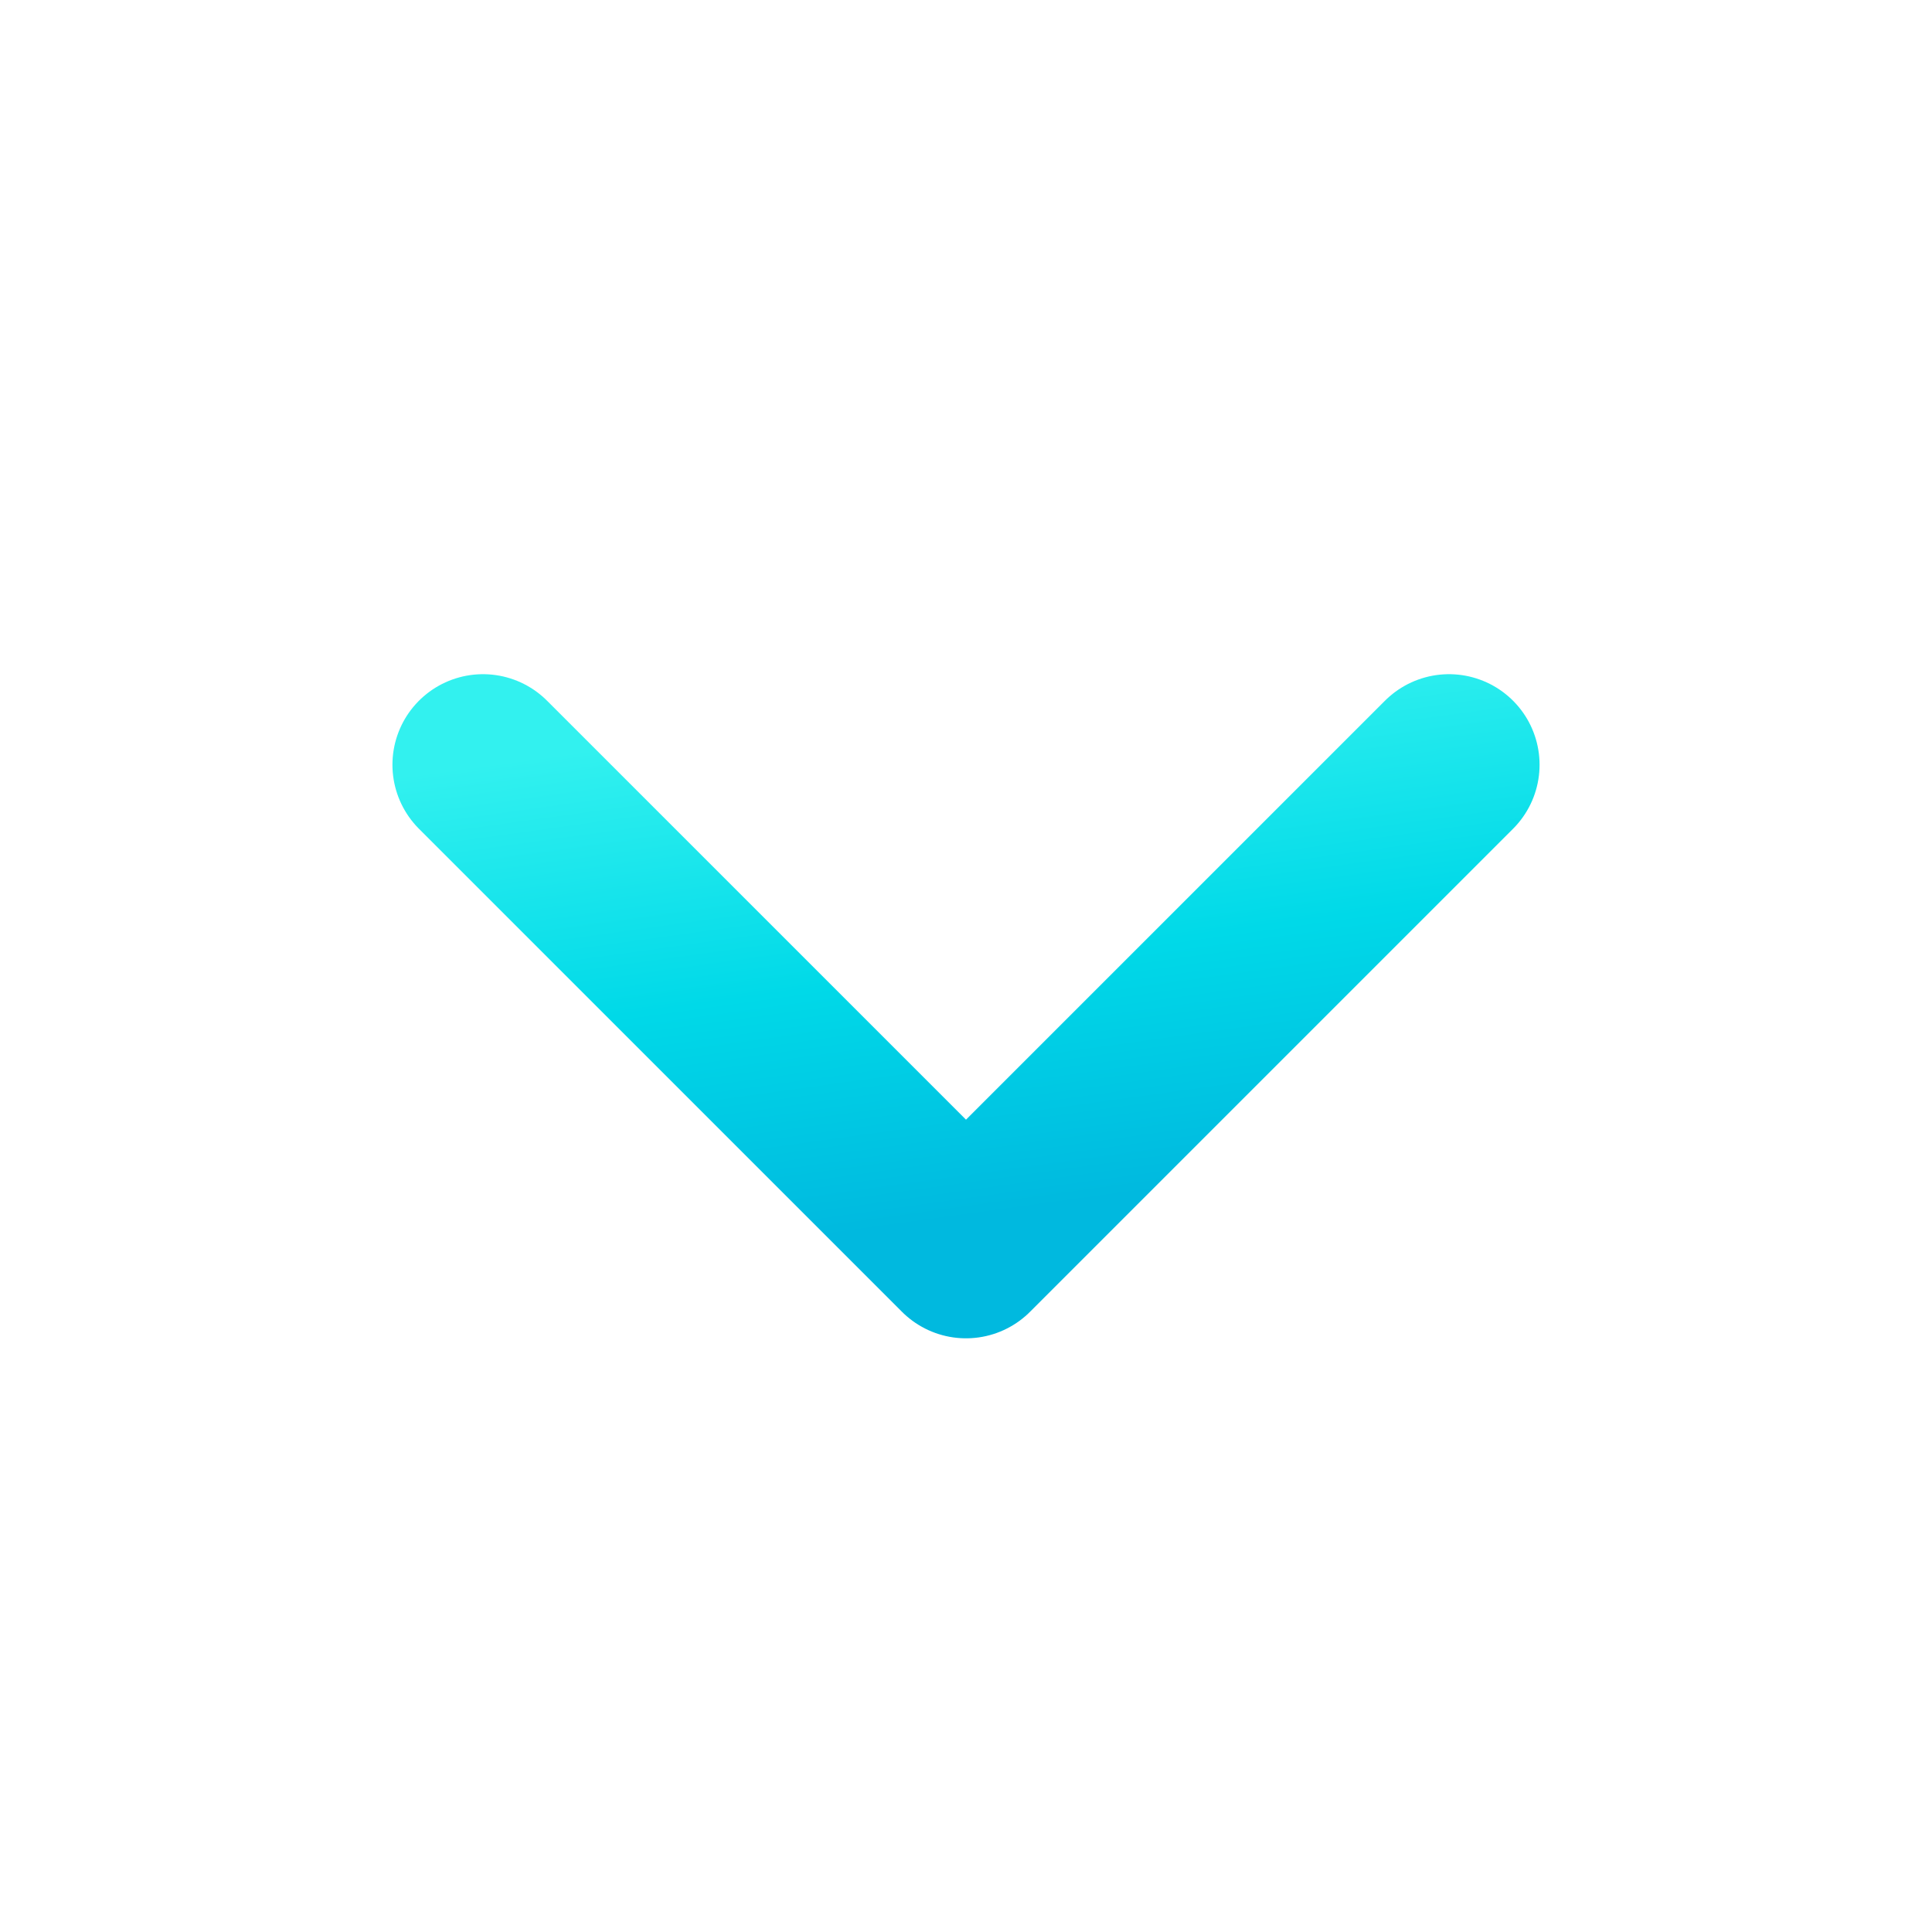
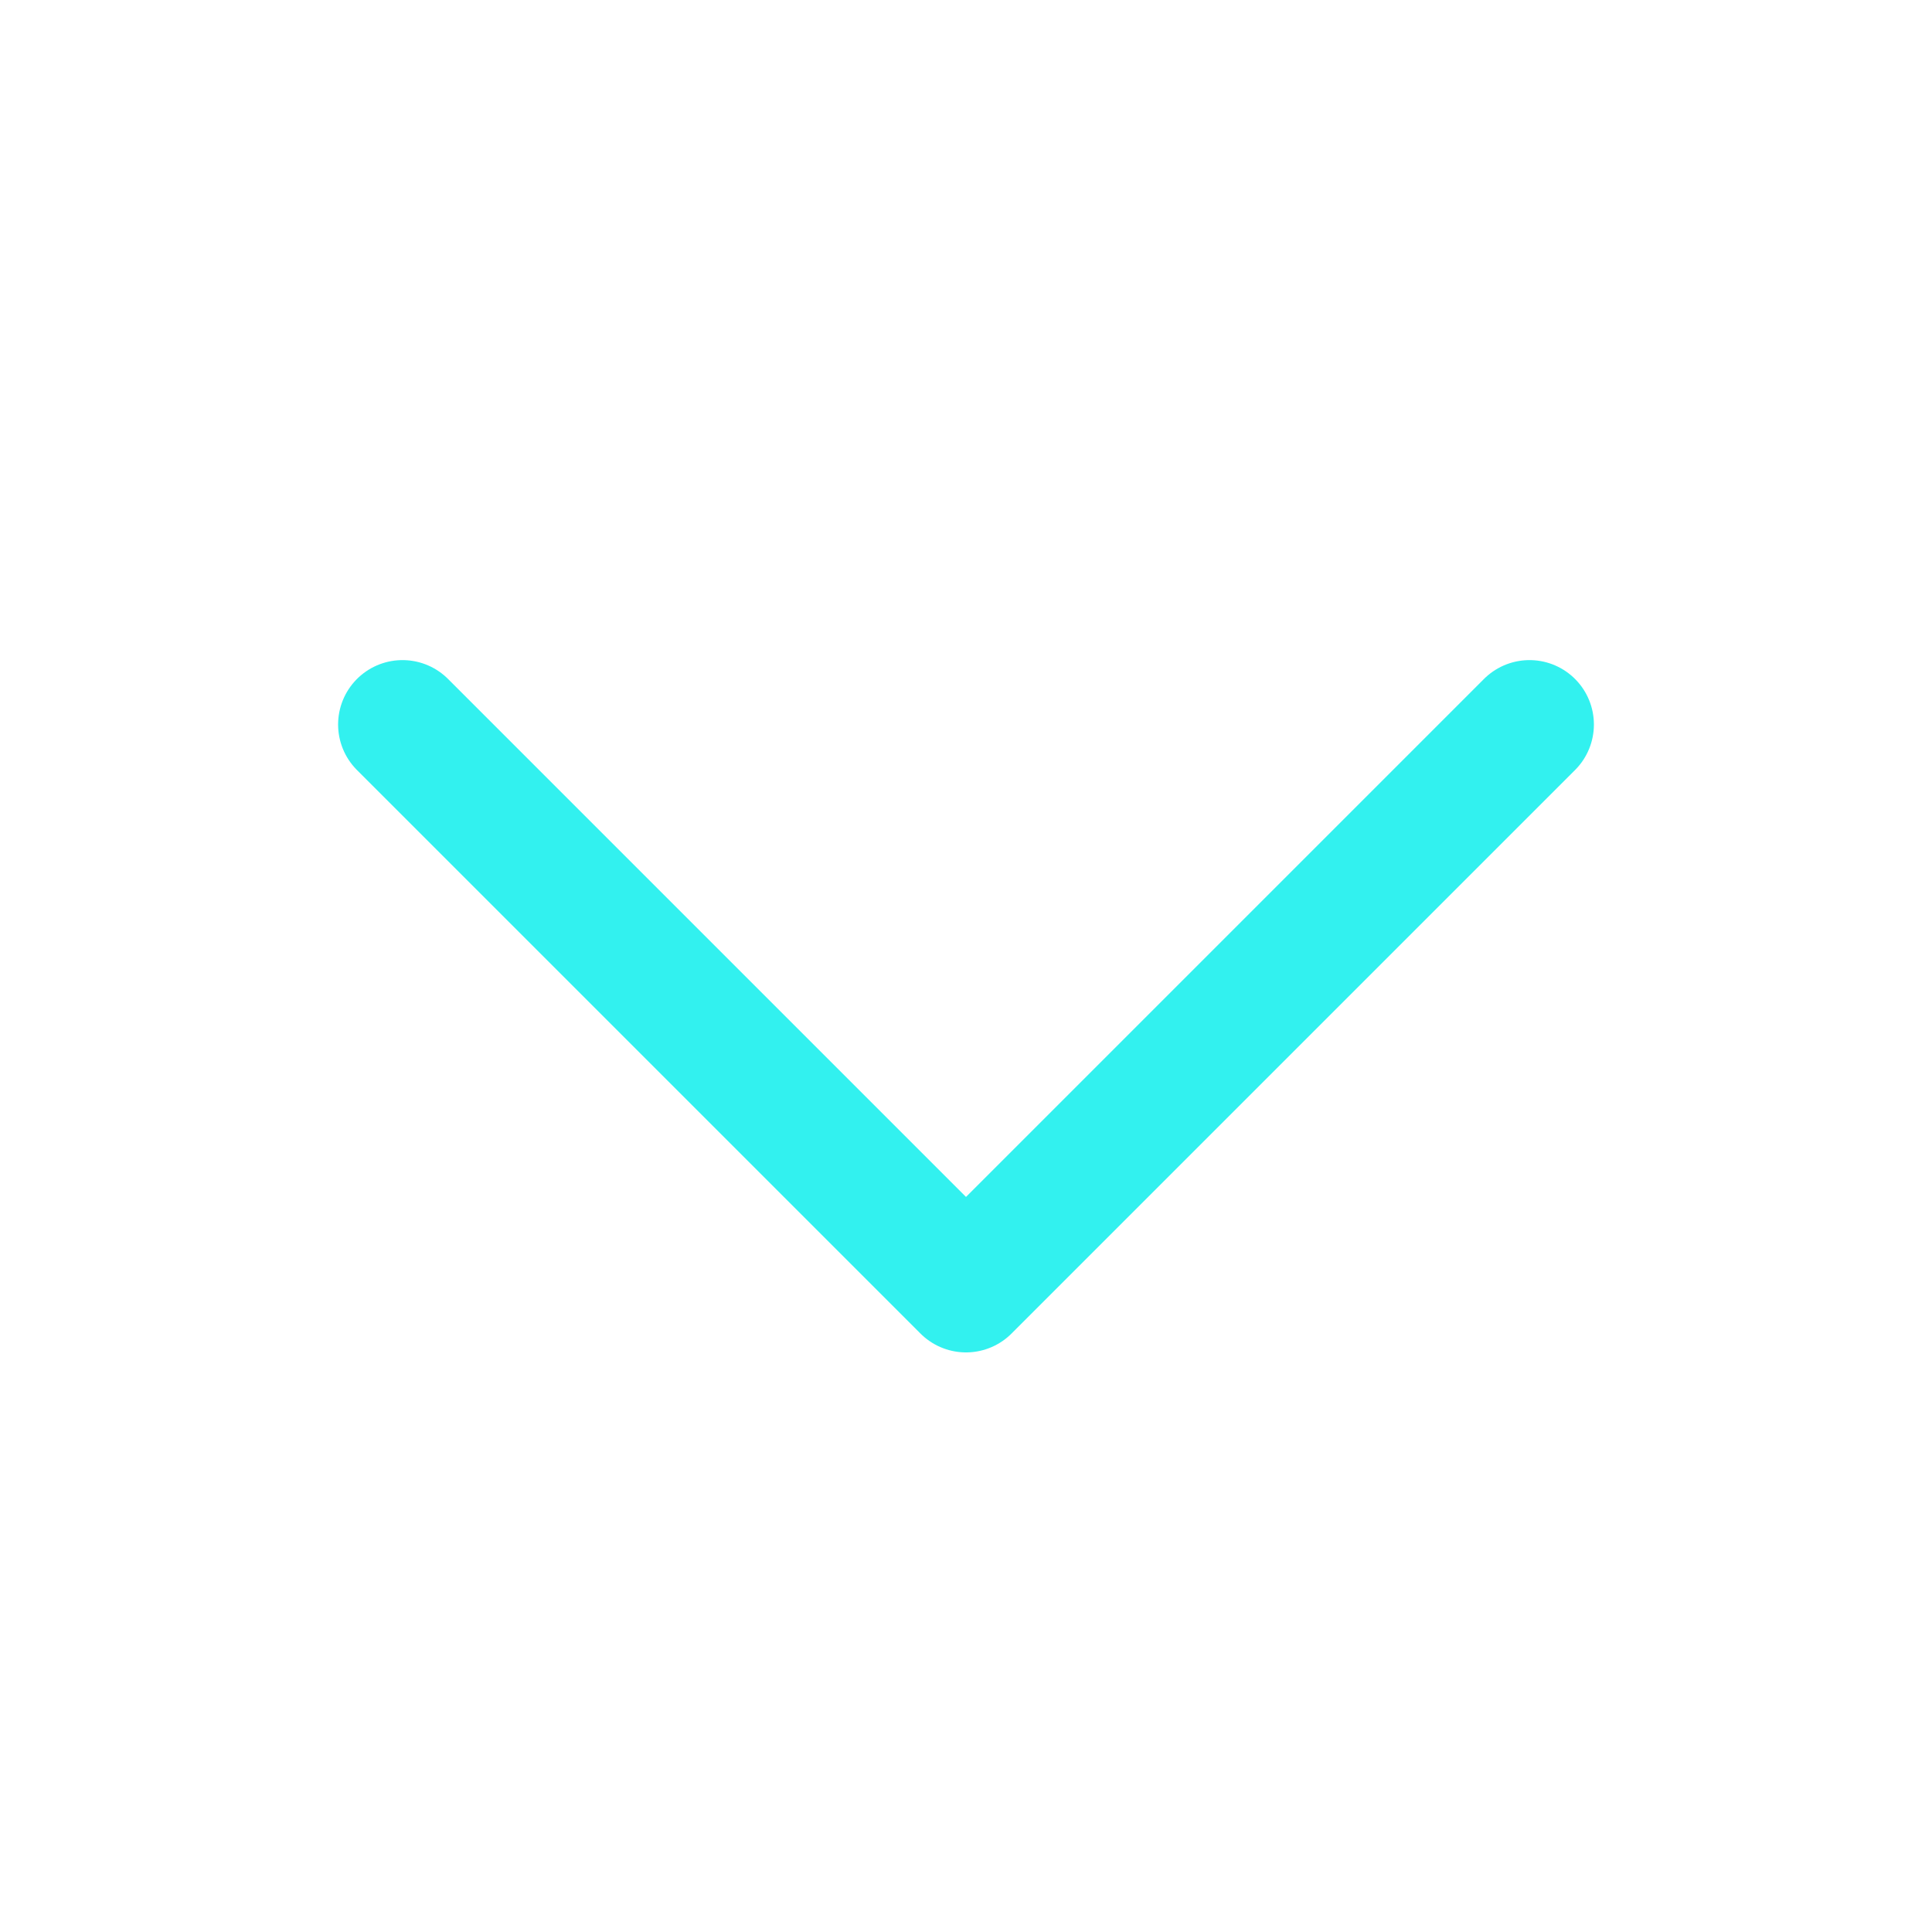
<svg xmlns="http://www.w3.org/2000/svg" viewBox="0 0 96 96" role="img" aria-labelledby="title">
  <defs>
    <linearGradient id="o2-cyan" x1="0" y1="0" x2="0.28" y2="1" gradientUnits="objectBoundingBox">
      <stop stop-color="#32f1ef" />
      <stop offset="0.52" stop-color="#00d9e8" />
      <stop offset="1" stop-color="#00b9df" />
    </linearGradient>
    <linearGradient id="o2-slate" x1="0" y1="0" x2="0.45" y2="1">
      <stop stop-color="#8caac1" />
      <stop offset="0.48" stop-color="#7094b1" />
      <stop offset="1" stop-color="#46688b" />
    </linearGradient>
    <linearGradient id="o2-slate-dark" x1="0" y1="0" x2="0" y2="1">
      <stop stop-color="#6b8aa8" />
      <stop offset="1" stop-color="#395574" />
    </linearGradient>
    <linearGradient id="o2-glass" x1="0" y1="0" x2="0.8" y2="1">
      <stop stop-color="#c5deed" stop-opacity="0.29" />
      <stop offset="0.45" stop-color="#8ca8c8" stop-opacity="0.17" />
      <stop offset="1" stop-color="#6d88ae" stop-opacity="0.22" />
    </linearGradient>
    <linearGradient id="o2-edge" x1="0" y1="0" x2="0.75" y2="1">
      <stop stop-color="#d4e6f5" stop-opacity="0.53" />
      <stop offset="0.5" stop-color="#bdd7f1" stop-opacity="0.14" />
      <stop offset="1" stop-color="#91b0cf" stop-opacity="0.18" />
    </linearGradient>
    <radialGradient id="o2-sheen" cx="0.28" cy="0" r="0.95">
      <stop stop-color="#d4efff" stop-opacity="0.22" />
      <stop offset="0.7" stop-color="#bddfff" stop-opacity="0" />
    </radialGradient>
    <filter id="o2-lift" x="-35%" y="-25%" width="170%" height="180%" color-interpolation-filters="sRGB">
      <feDropShadow dx="0" dy="3" stdDeviation="2.2" flood-color="#000b19" flood-opacity="0.5" />
    </filter>
  </defs>
  <g>
-     <path d="m24 38 24 24 24-24" fill="none" stroke="url(#o2-cyan)" stroke-width="9" stroke-linecap="round" stroke-linejoin="round" />
+     <g transform="scale(4)" fill="none" stroke="#32f1ef" stroke-width="1.6" stroke-linecap="round" stroke-linejoin="round">
+       <path d="m5 9 7 7 7-7" />
+     </g>
  </g>
</svg>
